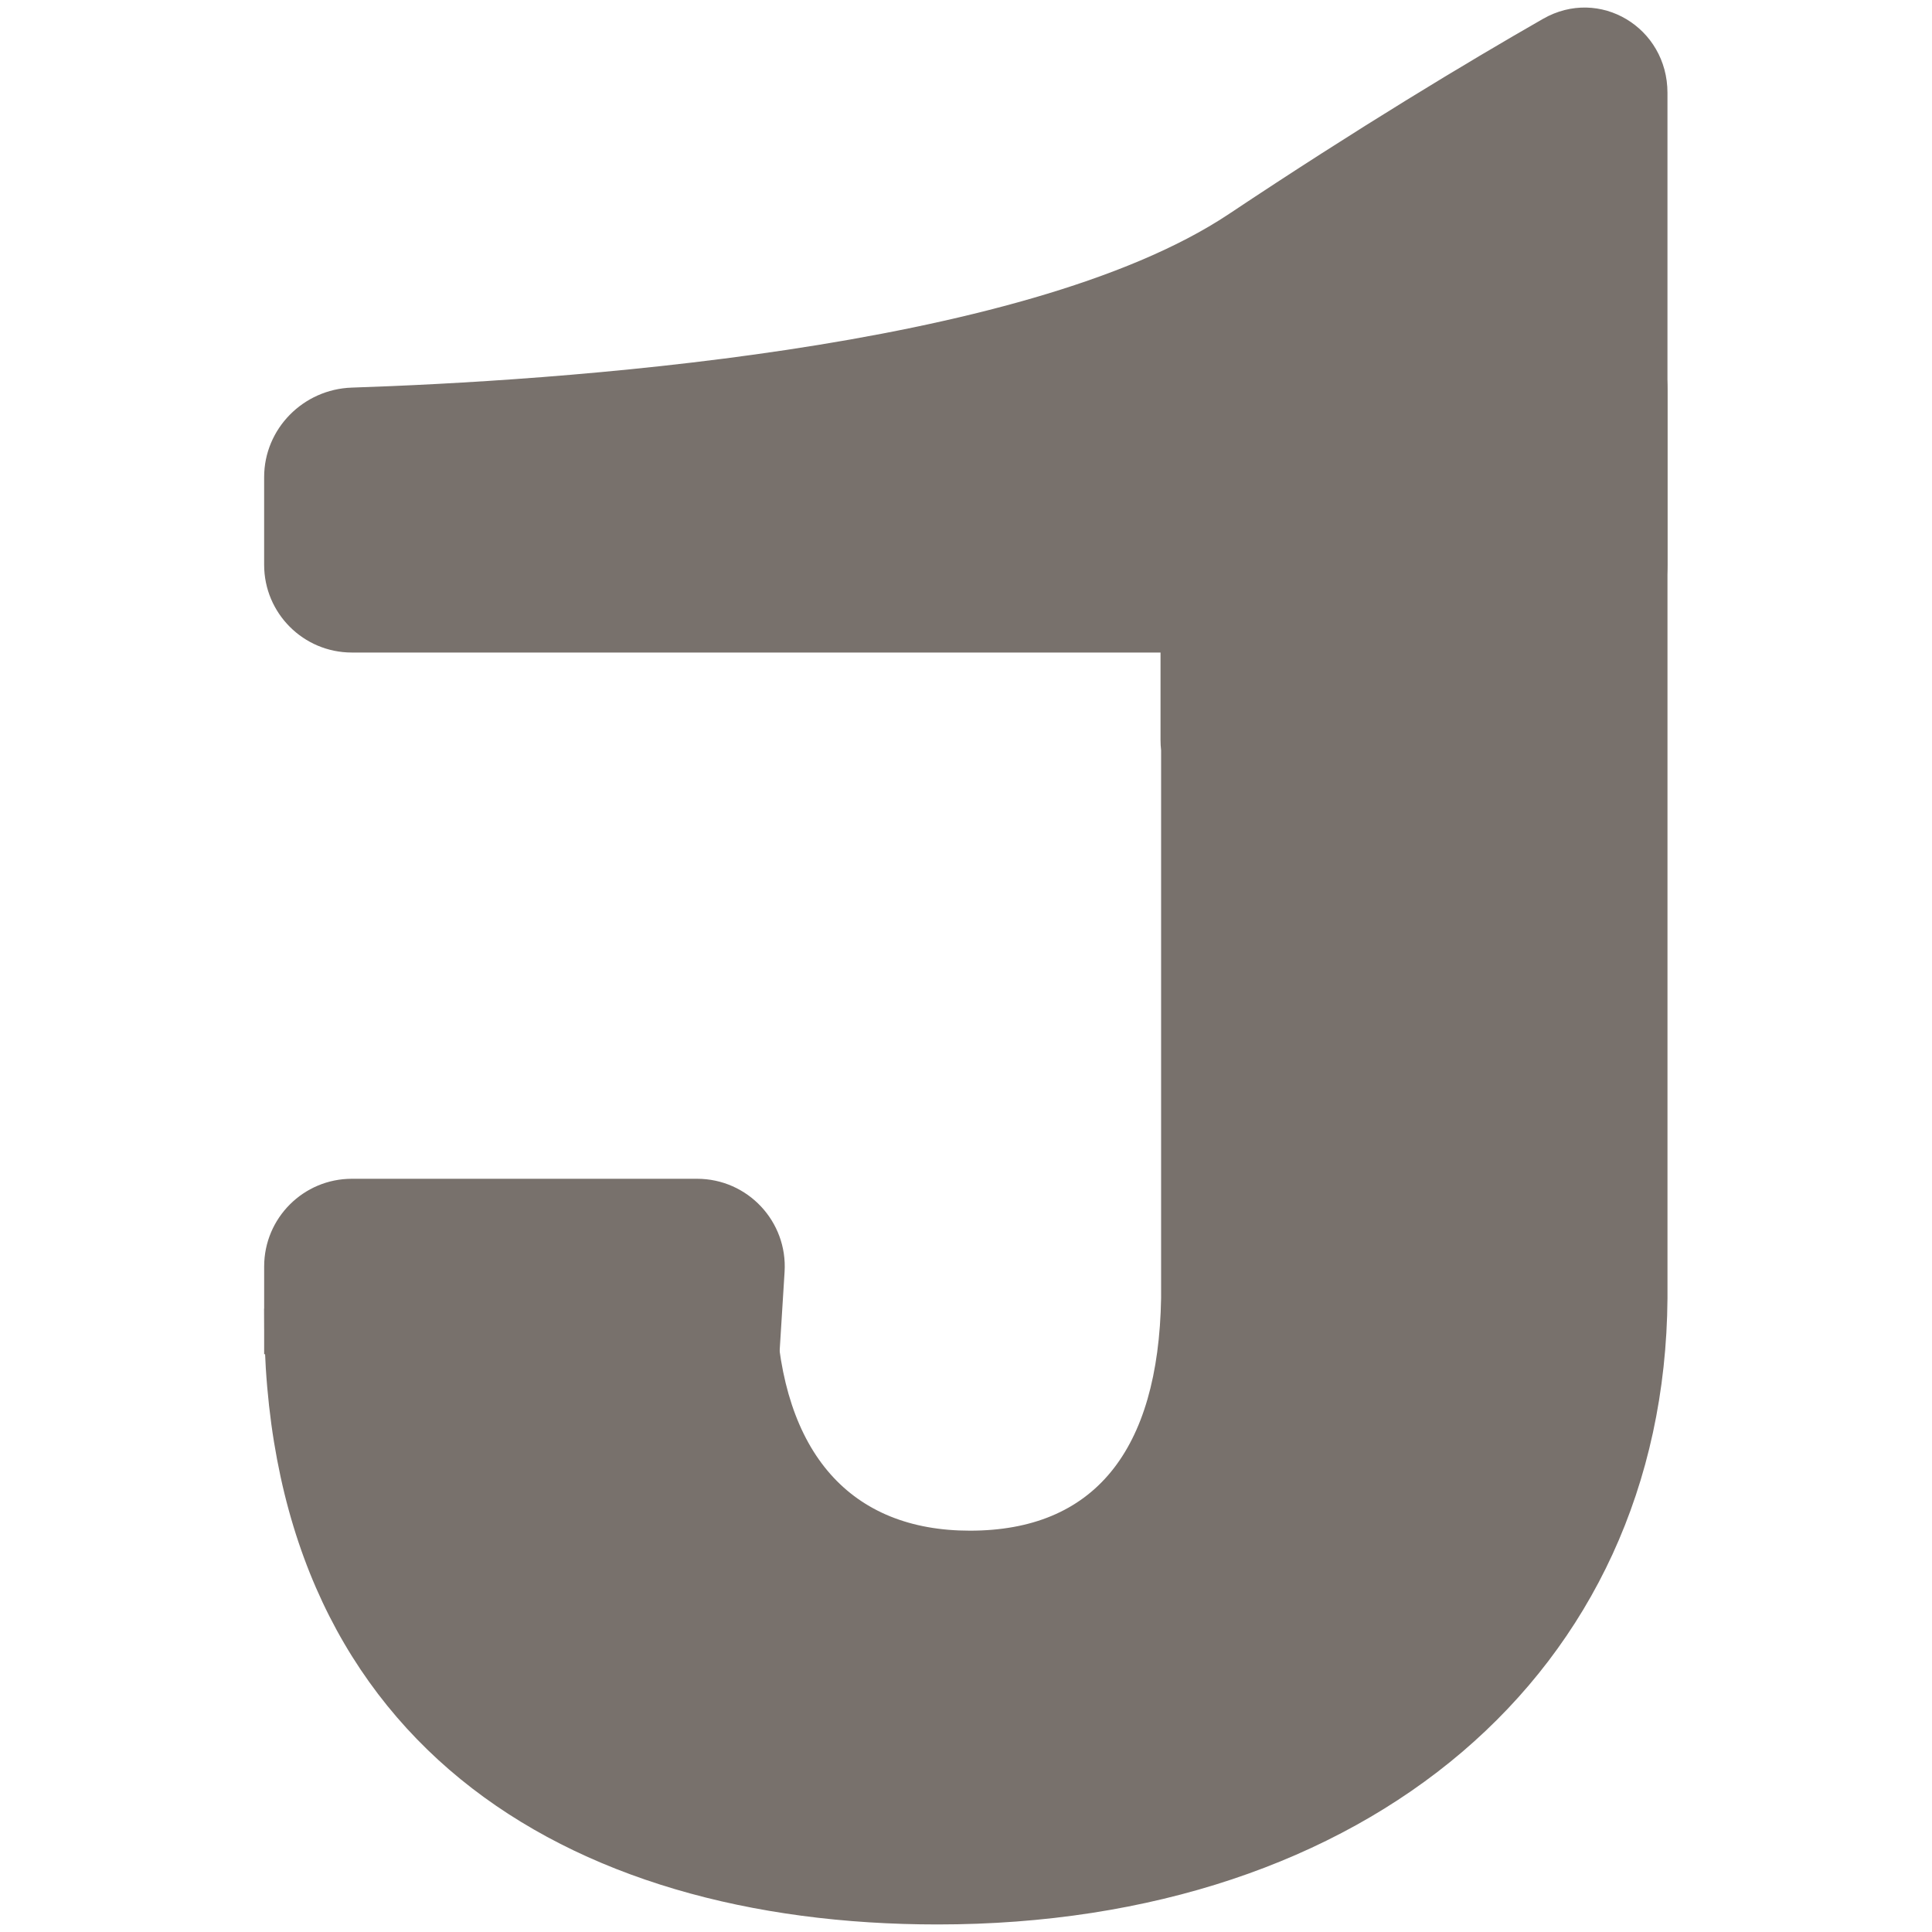
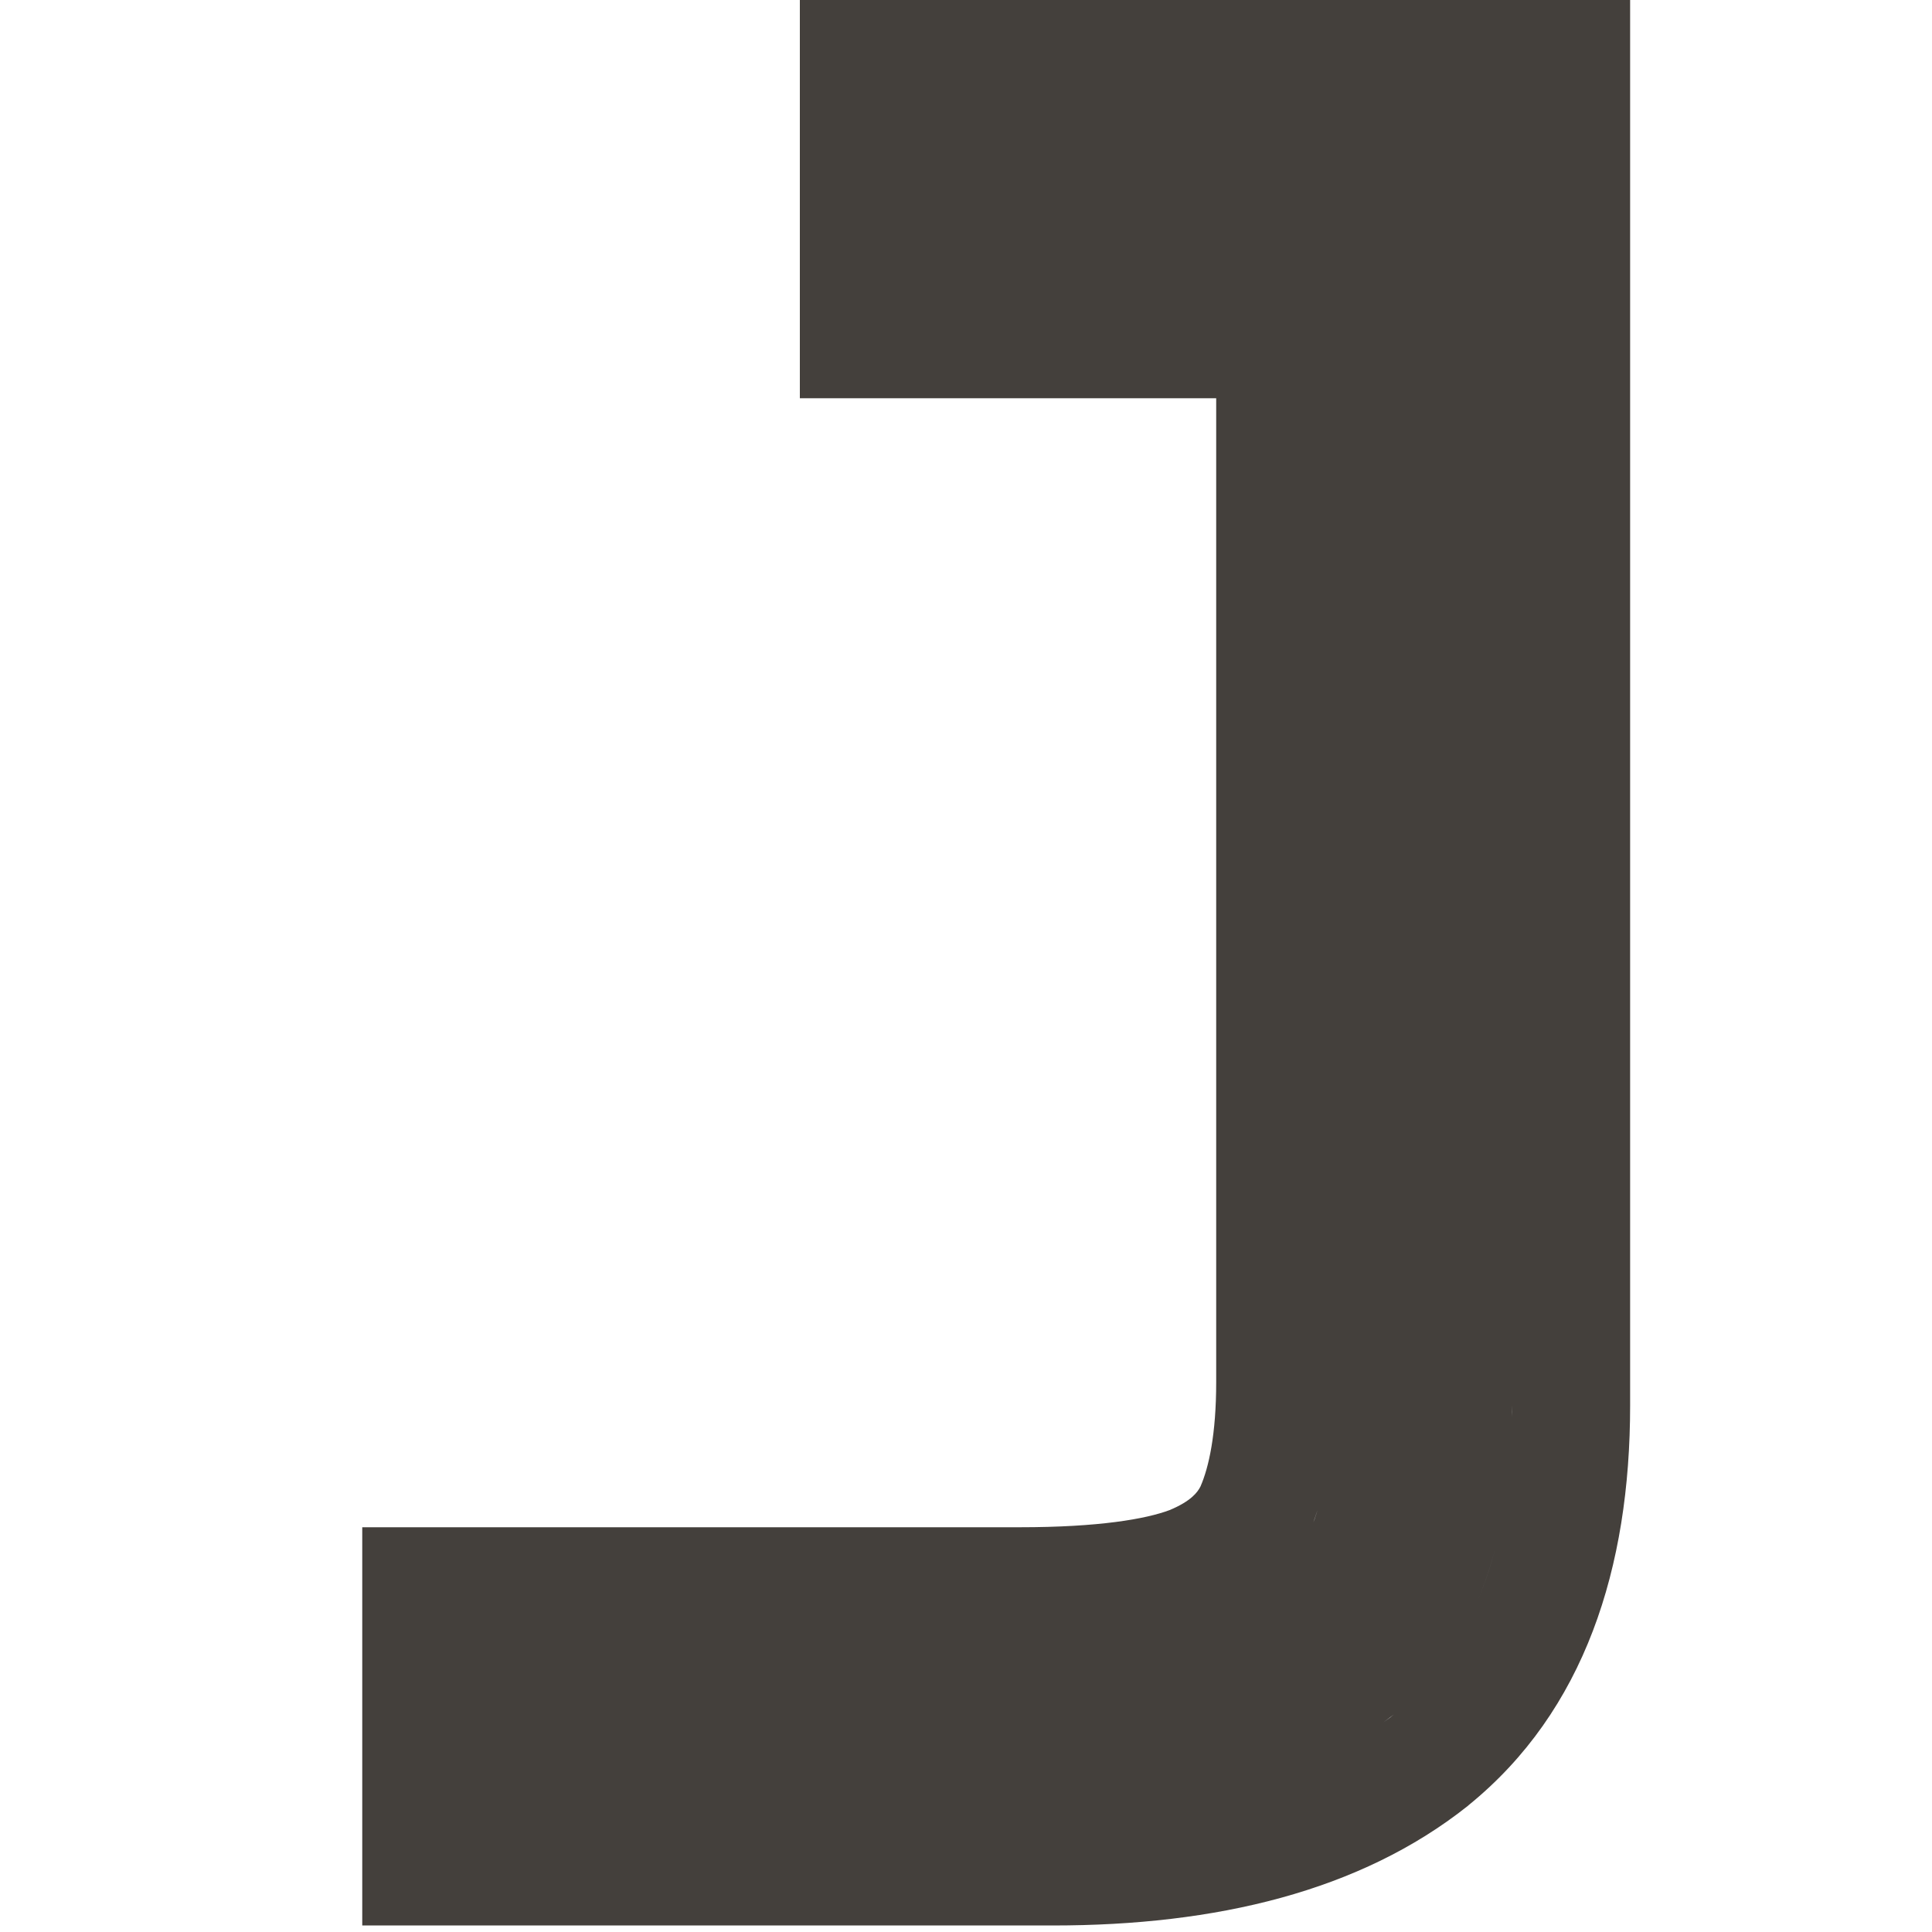
- <svg xmlns="http://www.w3.org/2000/svg" width="512" height="512" viewBox="0 0 512 512" fill="none">
-   <path d="M70 126.441C70 113.604 80.391 103.144 93.221 102.721C145.293 101.004 271.093 93.1 325.678 56.71C359.964 33.853 388.63 16.615 408.914 4.997C423.908 -3.591 441.895 7.31 441.895 24.589V149.684C441.895 162.521 431.489 172.928 418.652 172.928H93.243C80.406 172.928 70 162.521 70 149.684V126.441Z" fill="#78716C" />
-   <path d="M418.657 79.954C431.493 79.954 441.9 90.361 441.9 103.197V344.011C441.186 443.464 361.955 510 248.461 510C149.956 510 69.297 461.674 70.01 346.813H205.632C207.059 385.334 225.619 405.644 257.026 405.644C289.861 405.644 306.992 384.633 307.705 344.011V198.834C307.606 197.96 307.553 197.072 307.553 196.171V103.197C307.553 90.361 317.96 79.954 330.797 79.954H418.657Z" fill="#78716C" />
-   <path d="M70.005 335.631C70.005 322.794 80.412 312.388 93.249 312.388H184.724C198.131 312.388 208.759 323.7 207.922 337.081L206.56 358.875H70.005V335.631Z" fill="#78716C" />
+ <svg xmlns="http://www.w3.org/2000/svg" width="16" height="16" viewBox="0 0 16 16" fill="none">
+   <path d="M13.5 11.64C13.5 12.983 13.124 14.169 12.162 14.95L12.158 14.954L12.153 14.958C11.262 15.664 10.07 15.946 8.721 15.946H3V12.648H8.446C9.1 12.648 9.488 12.58 9.686 12.506C9.866 12.431 9.919 12.356 9.942 12.31C10.011 12.152 10.072 11.879 10.072 11.445V3.298H6.624V0H13.5V11.64ZM9.976 14.867C9.597 14.939 9.179 14.976 8.721 14.977C9.179 14.976 9.597 14.939 9.976 14.867ZM10.078 14.844C10.167 14.825 10.254 14.806 10.339 14.783C10.254 14.806 10.167 14.825 10.078 14.844ZM11.032 14.521C11.068 14.504 11.103 14.485 11.138 14.466C11.103 14.485 11.068 14.504 11.032 14.521ZM11.457 14.263C11.475 14.25 11.493 14.238 11.511 14.225L11.541 14.2C11.514 14.222 11.485 14.242 11.457 14.263ZM11.87 13.872C11.821 13.932 11.768 13.989 11.714 14.043C11.768 13.989 11.821 13.932 11.87 13.872ZM9.392 13.562C9.275 13.578 9.15 13.591 9.017 13.6C9.15 13.591 9.275 13.578 9.392 13.562ZM12.38 12.835C12.339 12.99 12.289 13.137 12.229 13.274C12.289 13.137 12.339 12.991 12.38 12.835ZM10.911 12.506C10.889 12.576 10.864 12.644 10.836 12.707L10.887 12.581C10.896 12.557 10.903 12.531 10.911 12.506ZM12.483 12.287C12.472 12.38 12.458 12.471 12.441 12.56C12.458 12.471 12.472 12.38 12.483 12.287ZM12.507 12.015C12.51 11.969 12.513 11.923 12.515 11.876C12.513 11.923 12.51 11.969 12.507 12.015ZM12.518 11.796C12.518 11.762 12.52 11.728 12.521 11.694V11.64C12.521 11.692 12.519 11.745 12.518 11.796ZM10.396 14.767C10.436 14.755 10.476 14.743 10.516 14.73C10.476 14.743 10.436 14.755 10.396 14.767ZM10.588 14.706C10.62 14.695 10.652 14.684 10.683 14.673C10.652 14.684 10.62 14.695 10.588 14.706ZM10.749 14.646C10.781 14.634 10.813 14.623 10.844 14.609C10.813 14.623 10.781 14.634 10.749 14.646ZM10.877 14.594C10.916 14.576 10.955 14.559 10.993 14.541C10.955 14.559 10.916 14.576 10.877 14.594ZM12.1 13.535C12.112 13.513 12.125 13.491 12.137 13.468C12.125 13.491 12.112 13.513 12.1 13.535ZM12.389 12.8C12.4 12.756 12.41 12.711 12.42 12.666C12.41 12.711 12.4 12.756 12.389 12.8ZM12.491 12.208C12.496 12.162 12.5 12.116 12.504 12.069C12.5 12.116 12.496 12.162 12.491 12.208ZM10.997 12.149C11.013 12.057 11.024 11.96 11.033 11.858C11.024 11.96 11.013 12.057 10.997 12.149Z" fill="#44403C" />
</svg>
